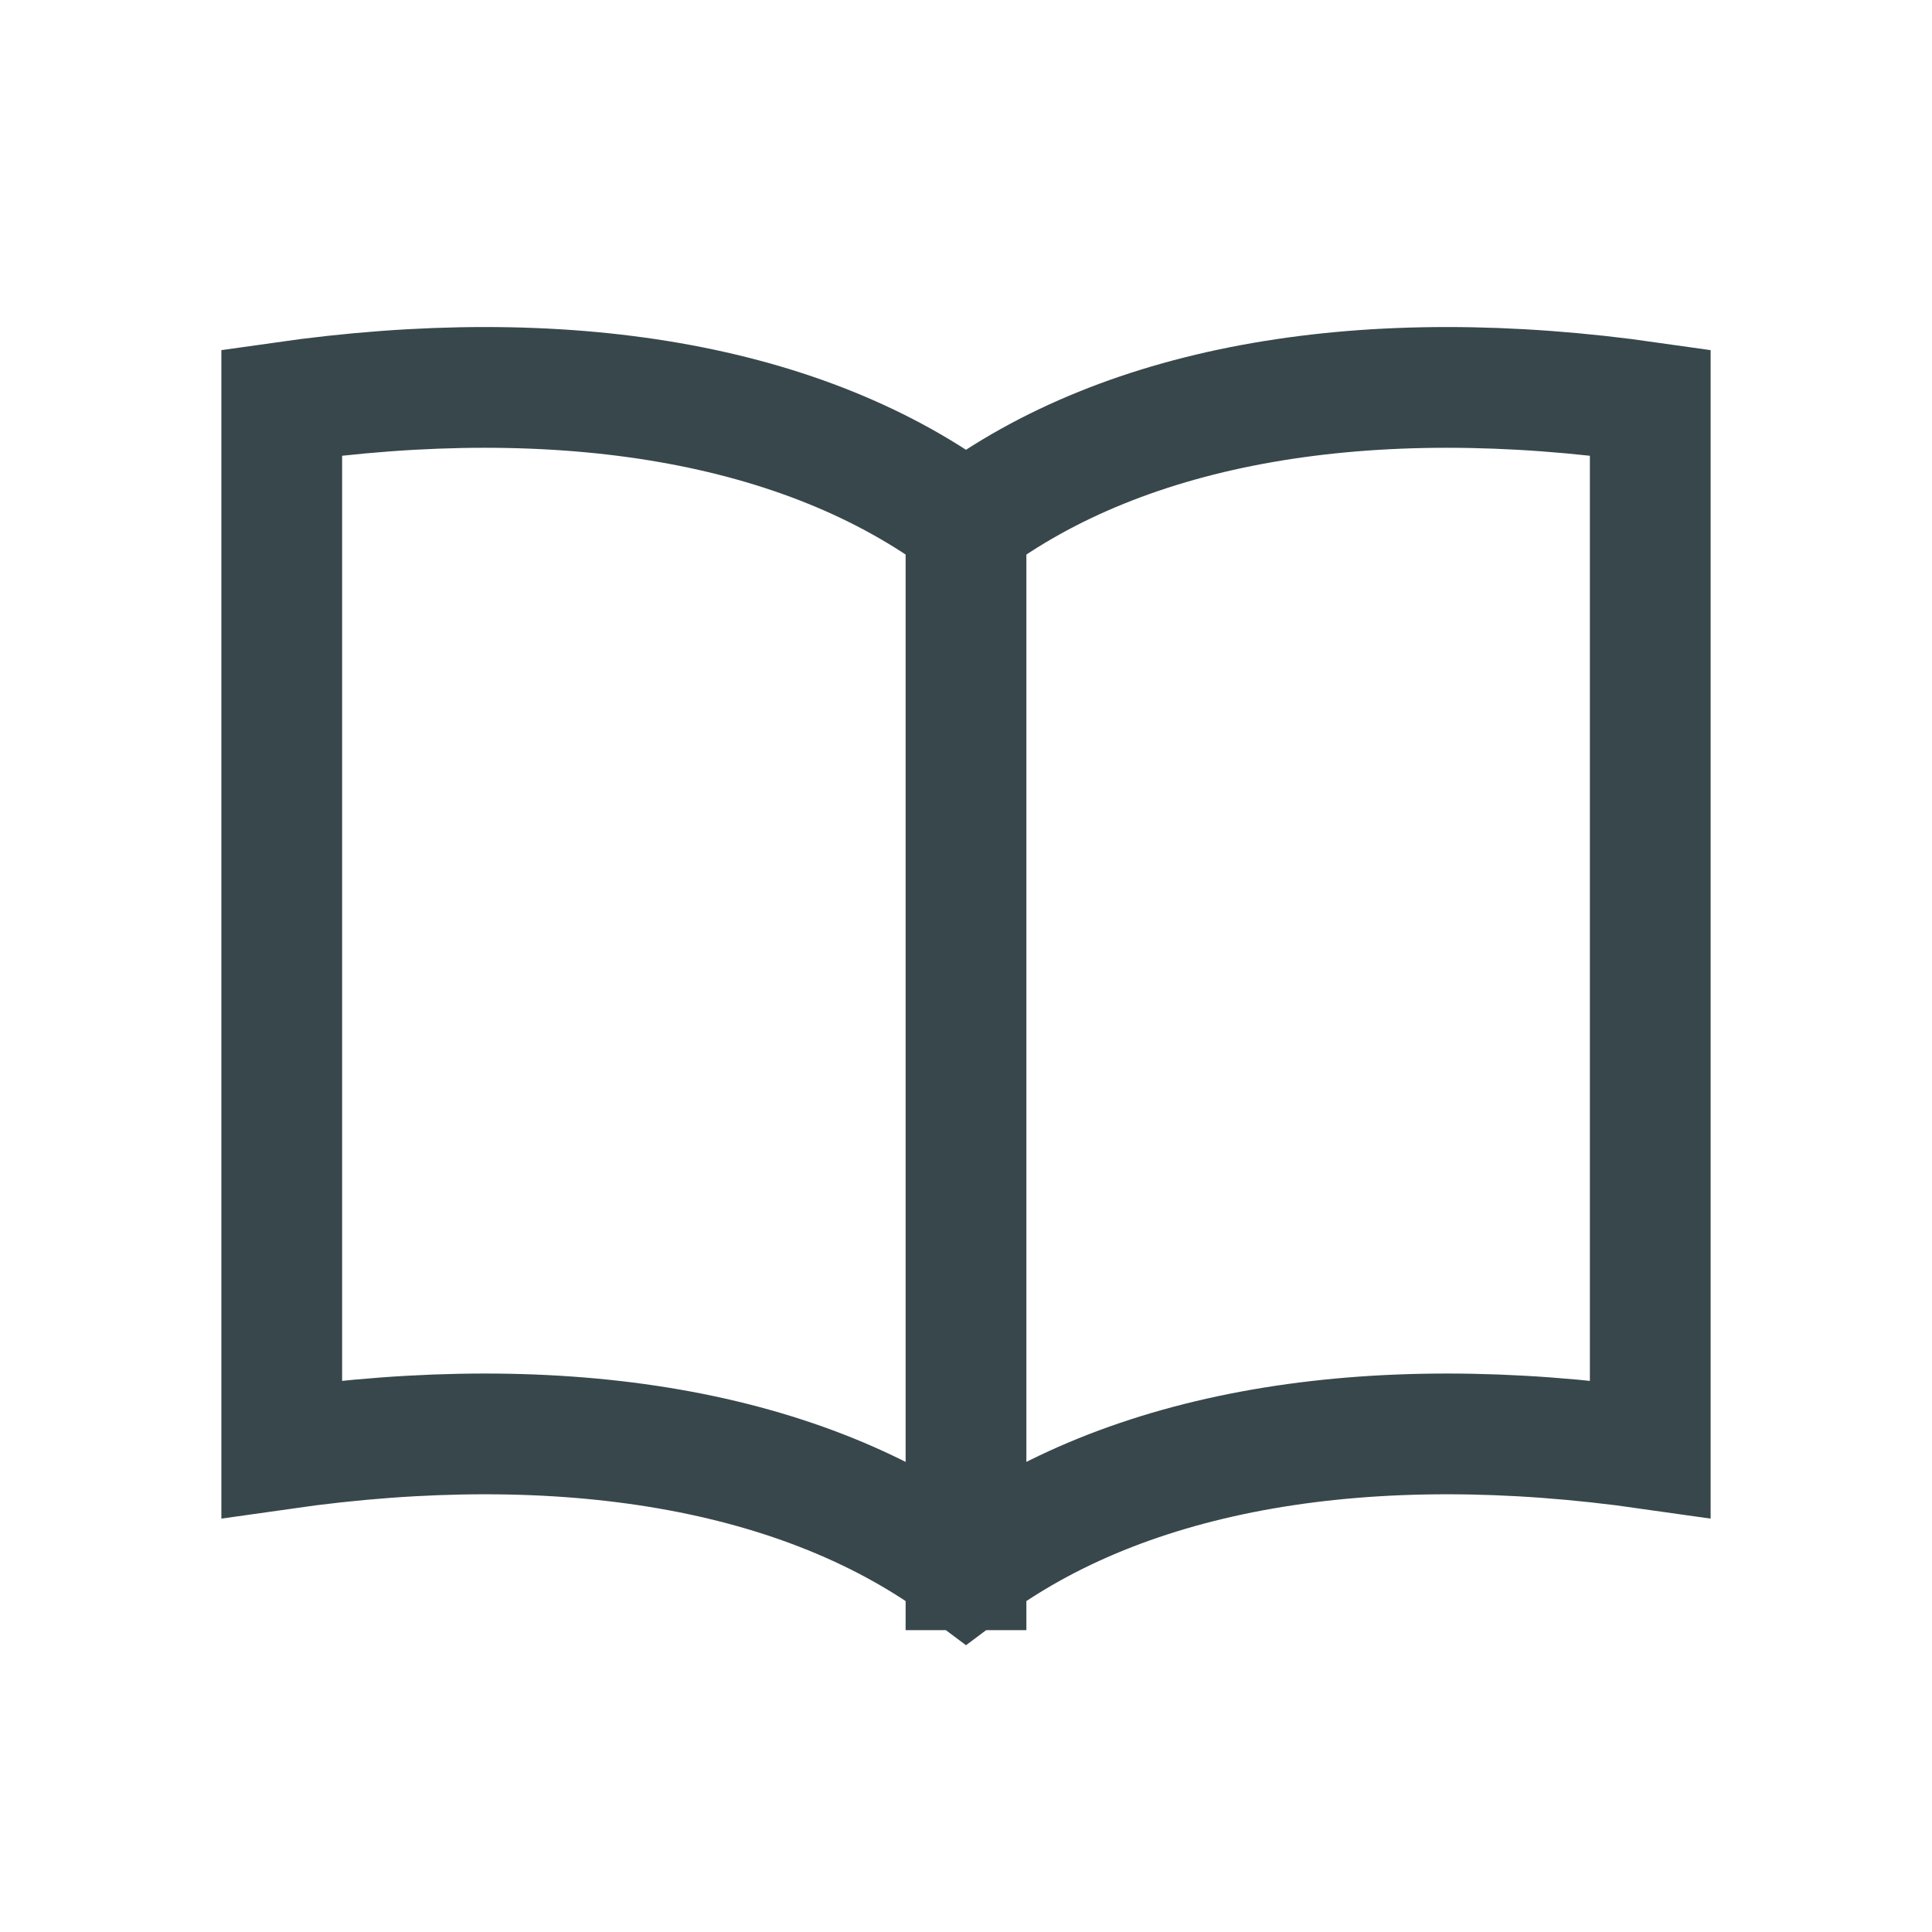
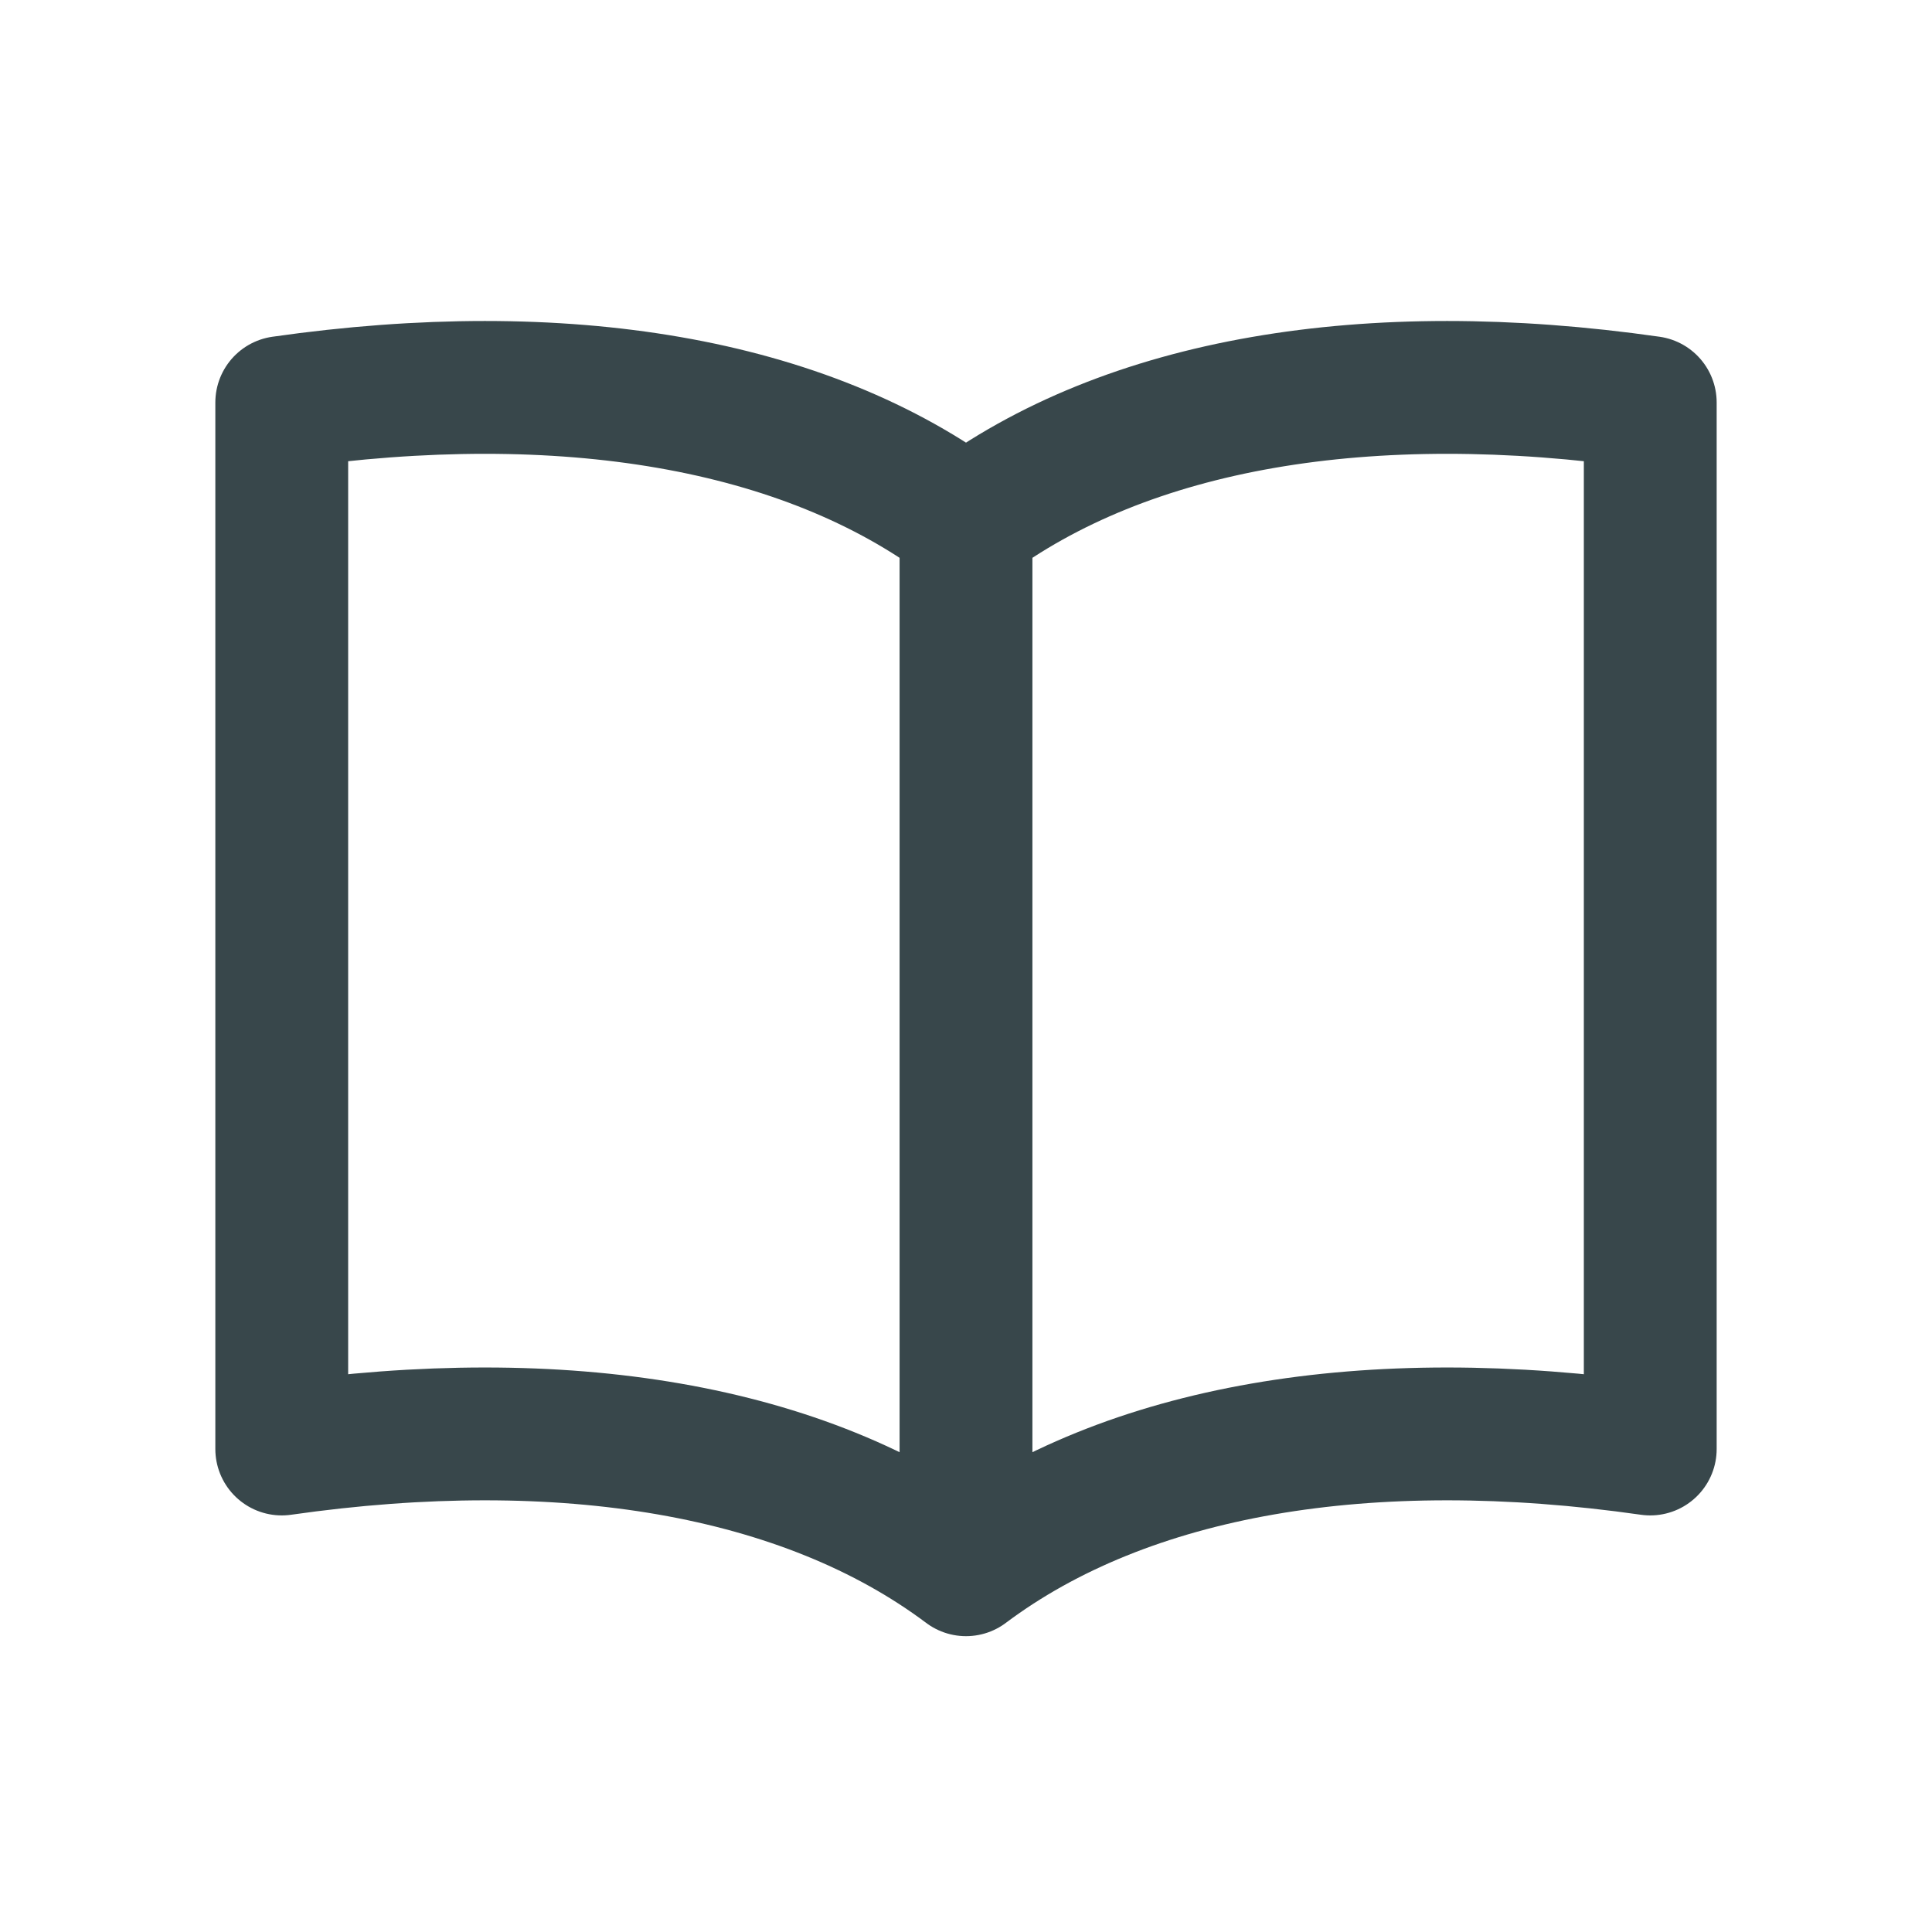
- <svg xmlns="http://www.w3.org/2000/svg" width="24" height="24" viewBox="0 0 24 24" fill="none" stroke="#38474b" stroke-width="1.5" stroke-linecap="square" stroke-linejoin="miter">
+ <svg xmlns="http://www.w3.org/2000/svg" width="24" height="24" viewBox="0 0 24 24" fill="none" stroke="#38474b" stroke-width="1.65" stroke-linecap="round" stroke-linejoin="round">
  <path d="M12 6.5C10 5 7 4.5 3.5 5v13c3.5-.5 6.5 0 8.5 1.5 2-1.5 5-2 8.5-1.5V5C17 4.5 14 5 12 6.5zM12 6.5v13" />
</svg>
